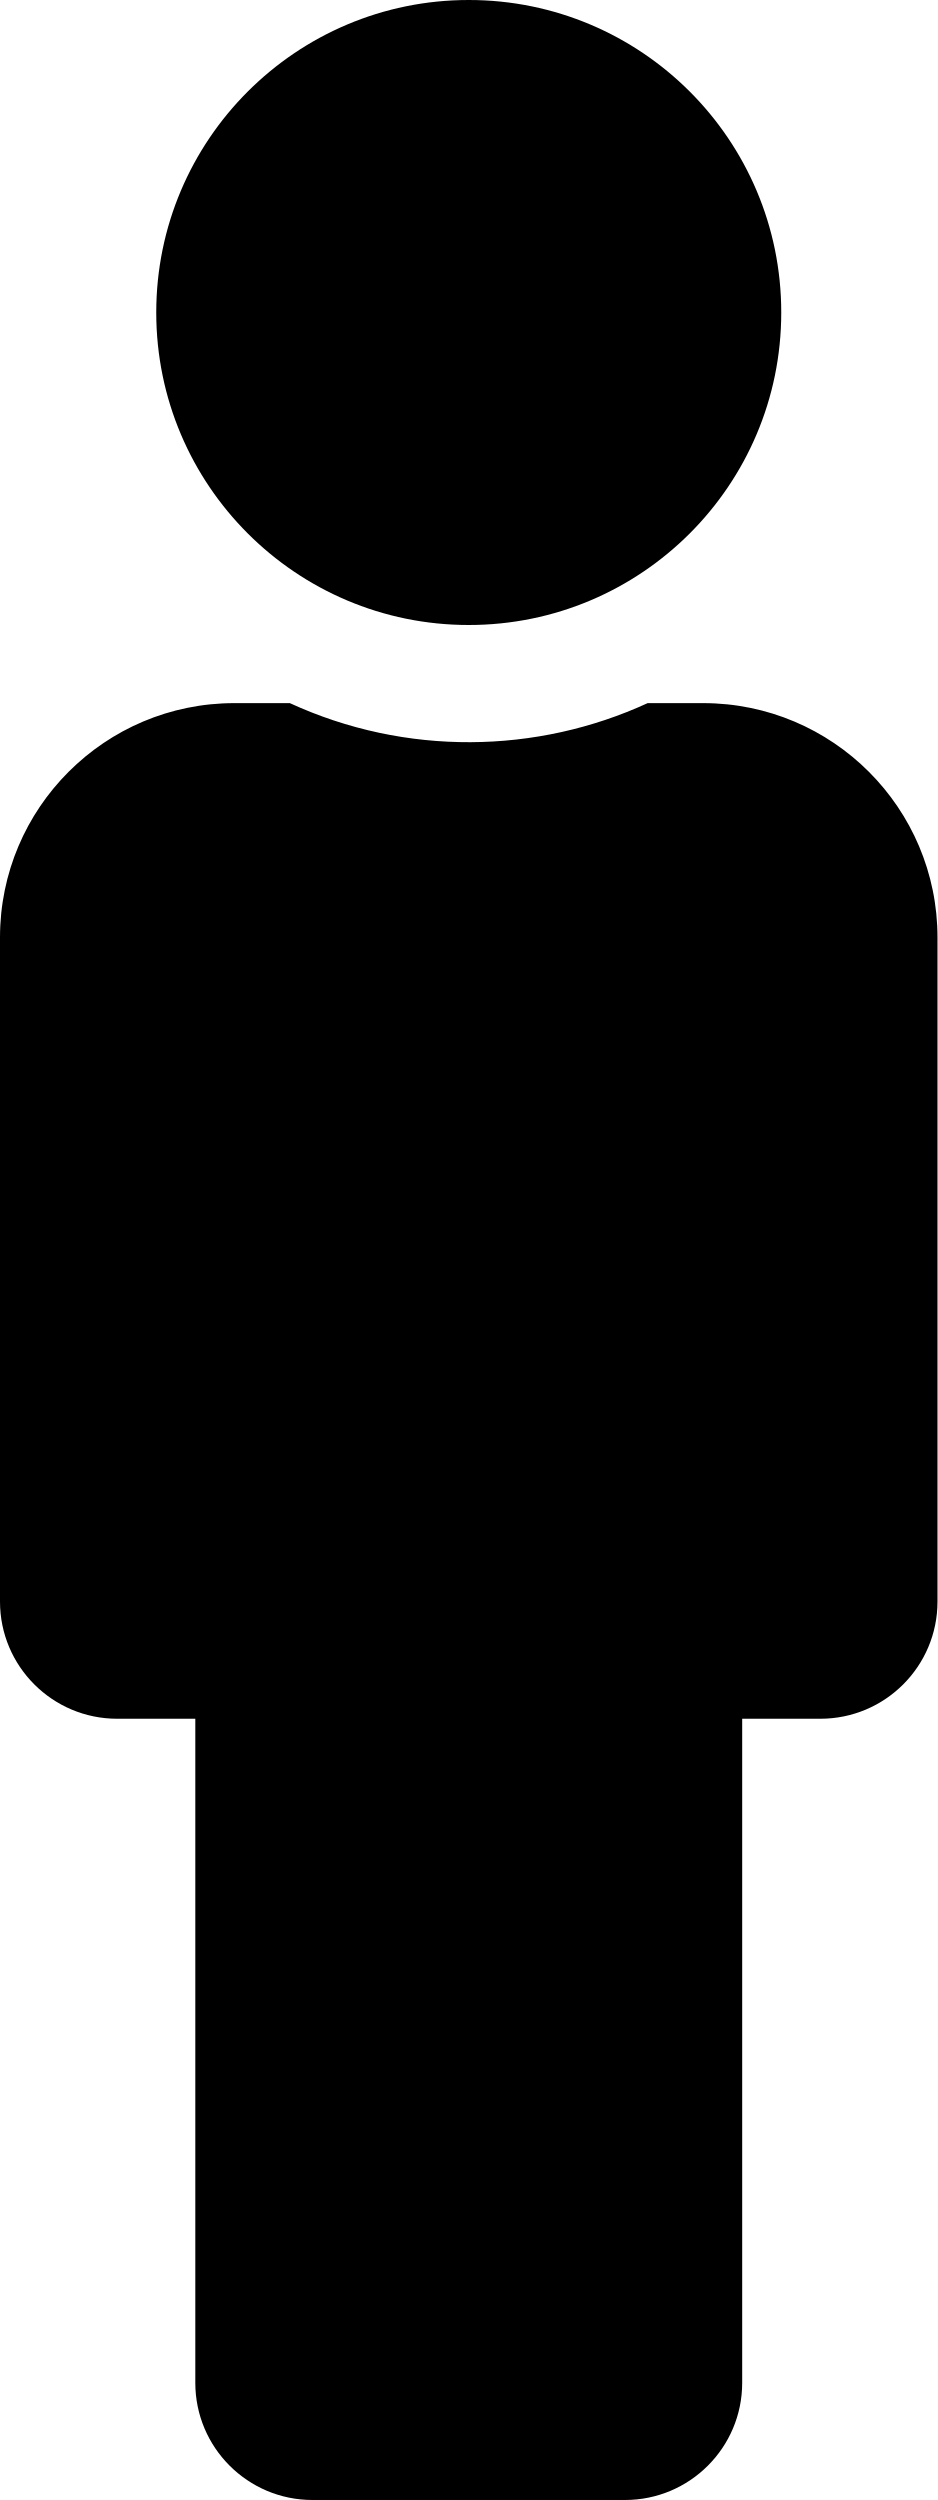
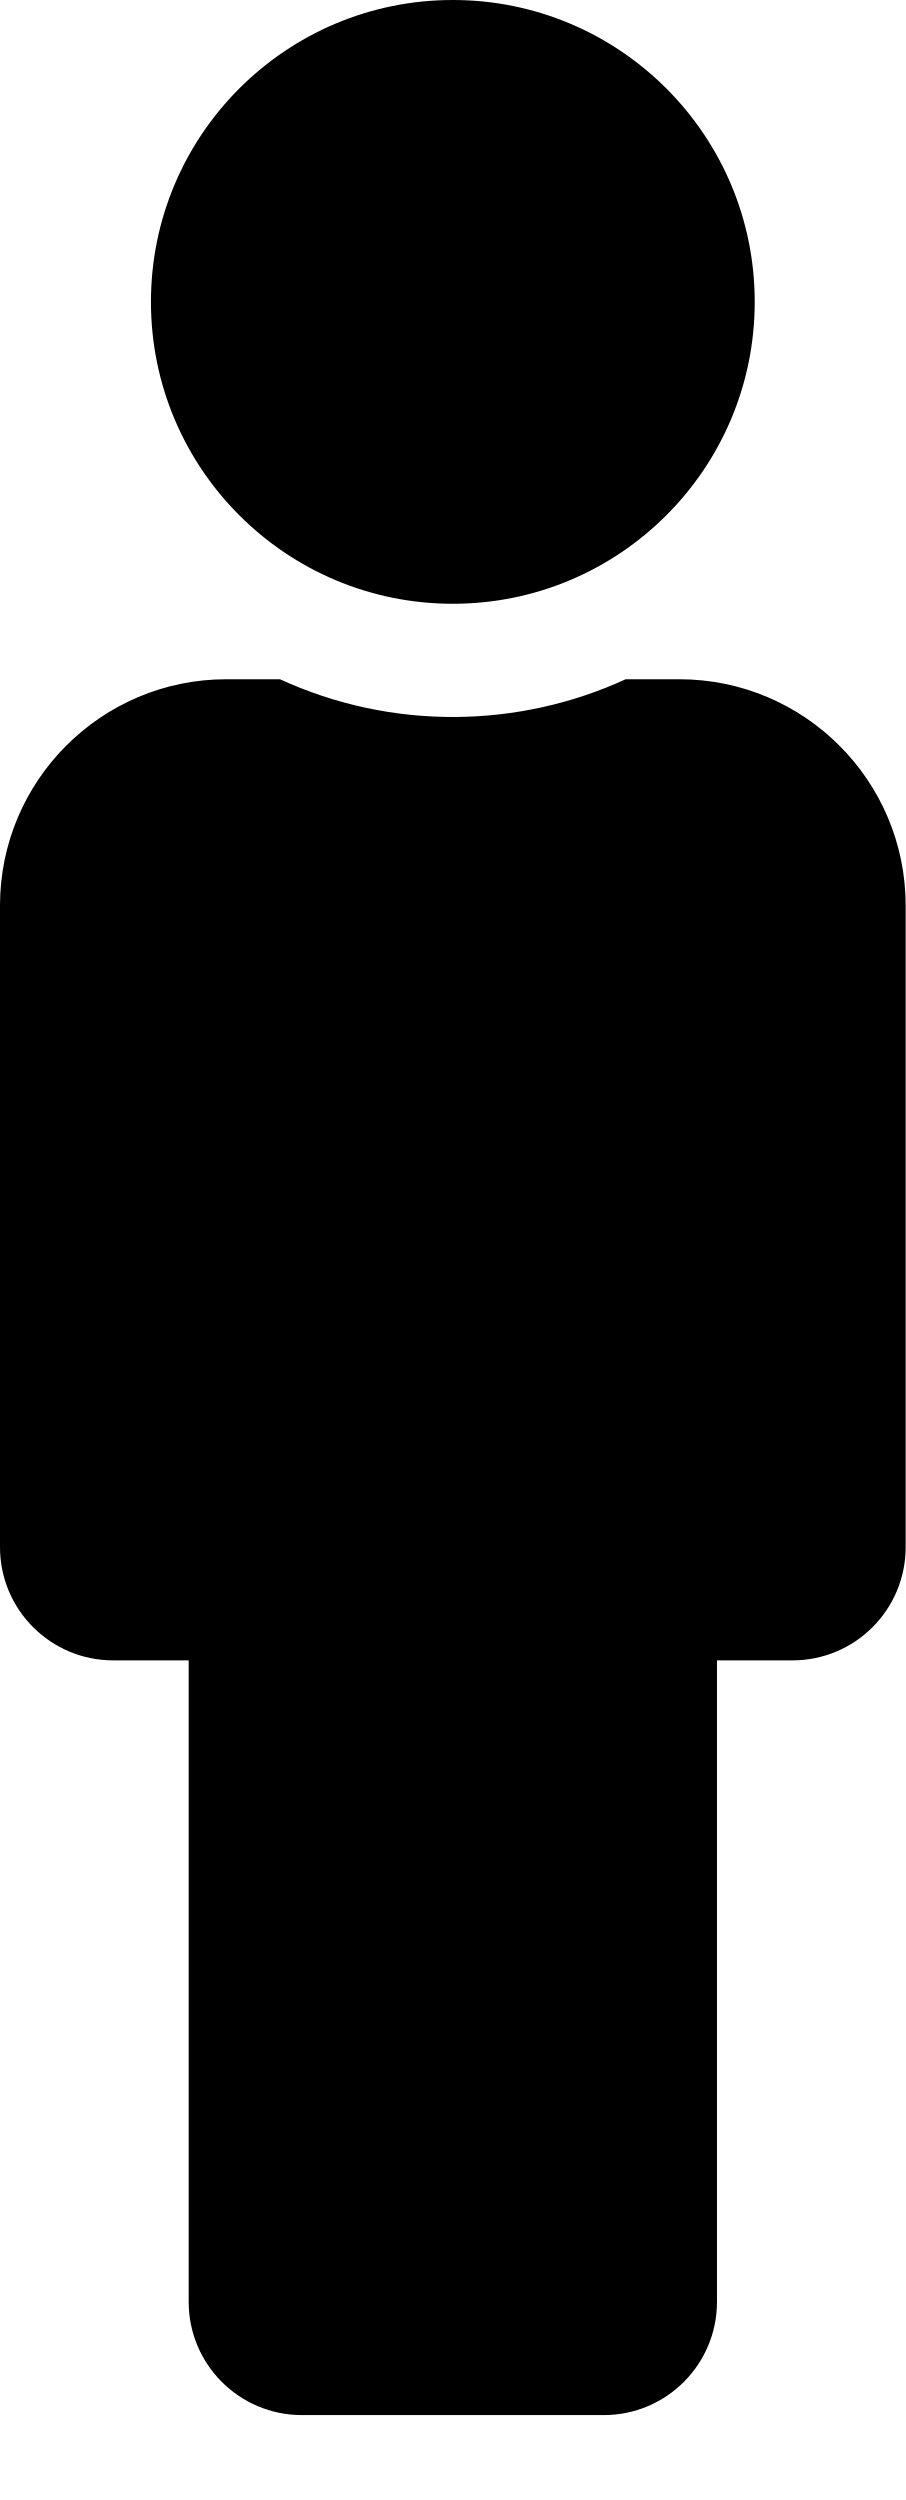
- <svg xmlns="http://www.w3.org/2000/svg" viewBox="0 0 192 512" fill="currentColor">
+ <svg xmlns="http://www.w3.org/2000/svg" viewBox="0 0 192 530" fill="currentColor">
  <path d="M96 0c35.346 0 64 28.654 64 64s-28.654 64-64 64-64-28.654-64-64S60.654 0 96 0m48 144h-11.36c-22.711 10.443-49.59 10.894-73.28 0H48c-26.51 0-48 21.49-48 48v136c0 13.255 10.745 24 24 24h16v136c0 13.255 10.745 24 24 24h64c13.255 0 24-10.745 24-24V352h16c13.255 0 24-10.745 24-24V192c0-26.51-21.49-48-48-48z" />
</svg>
